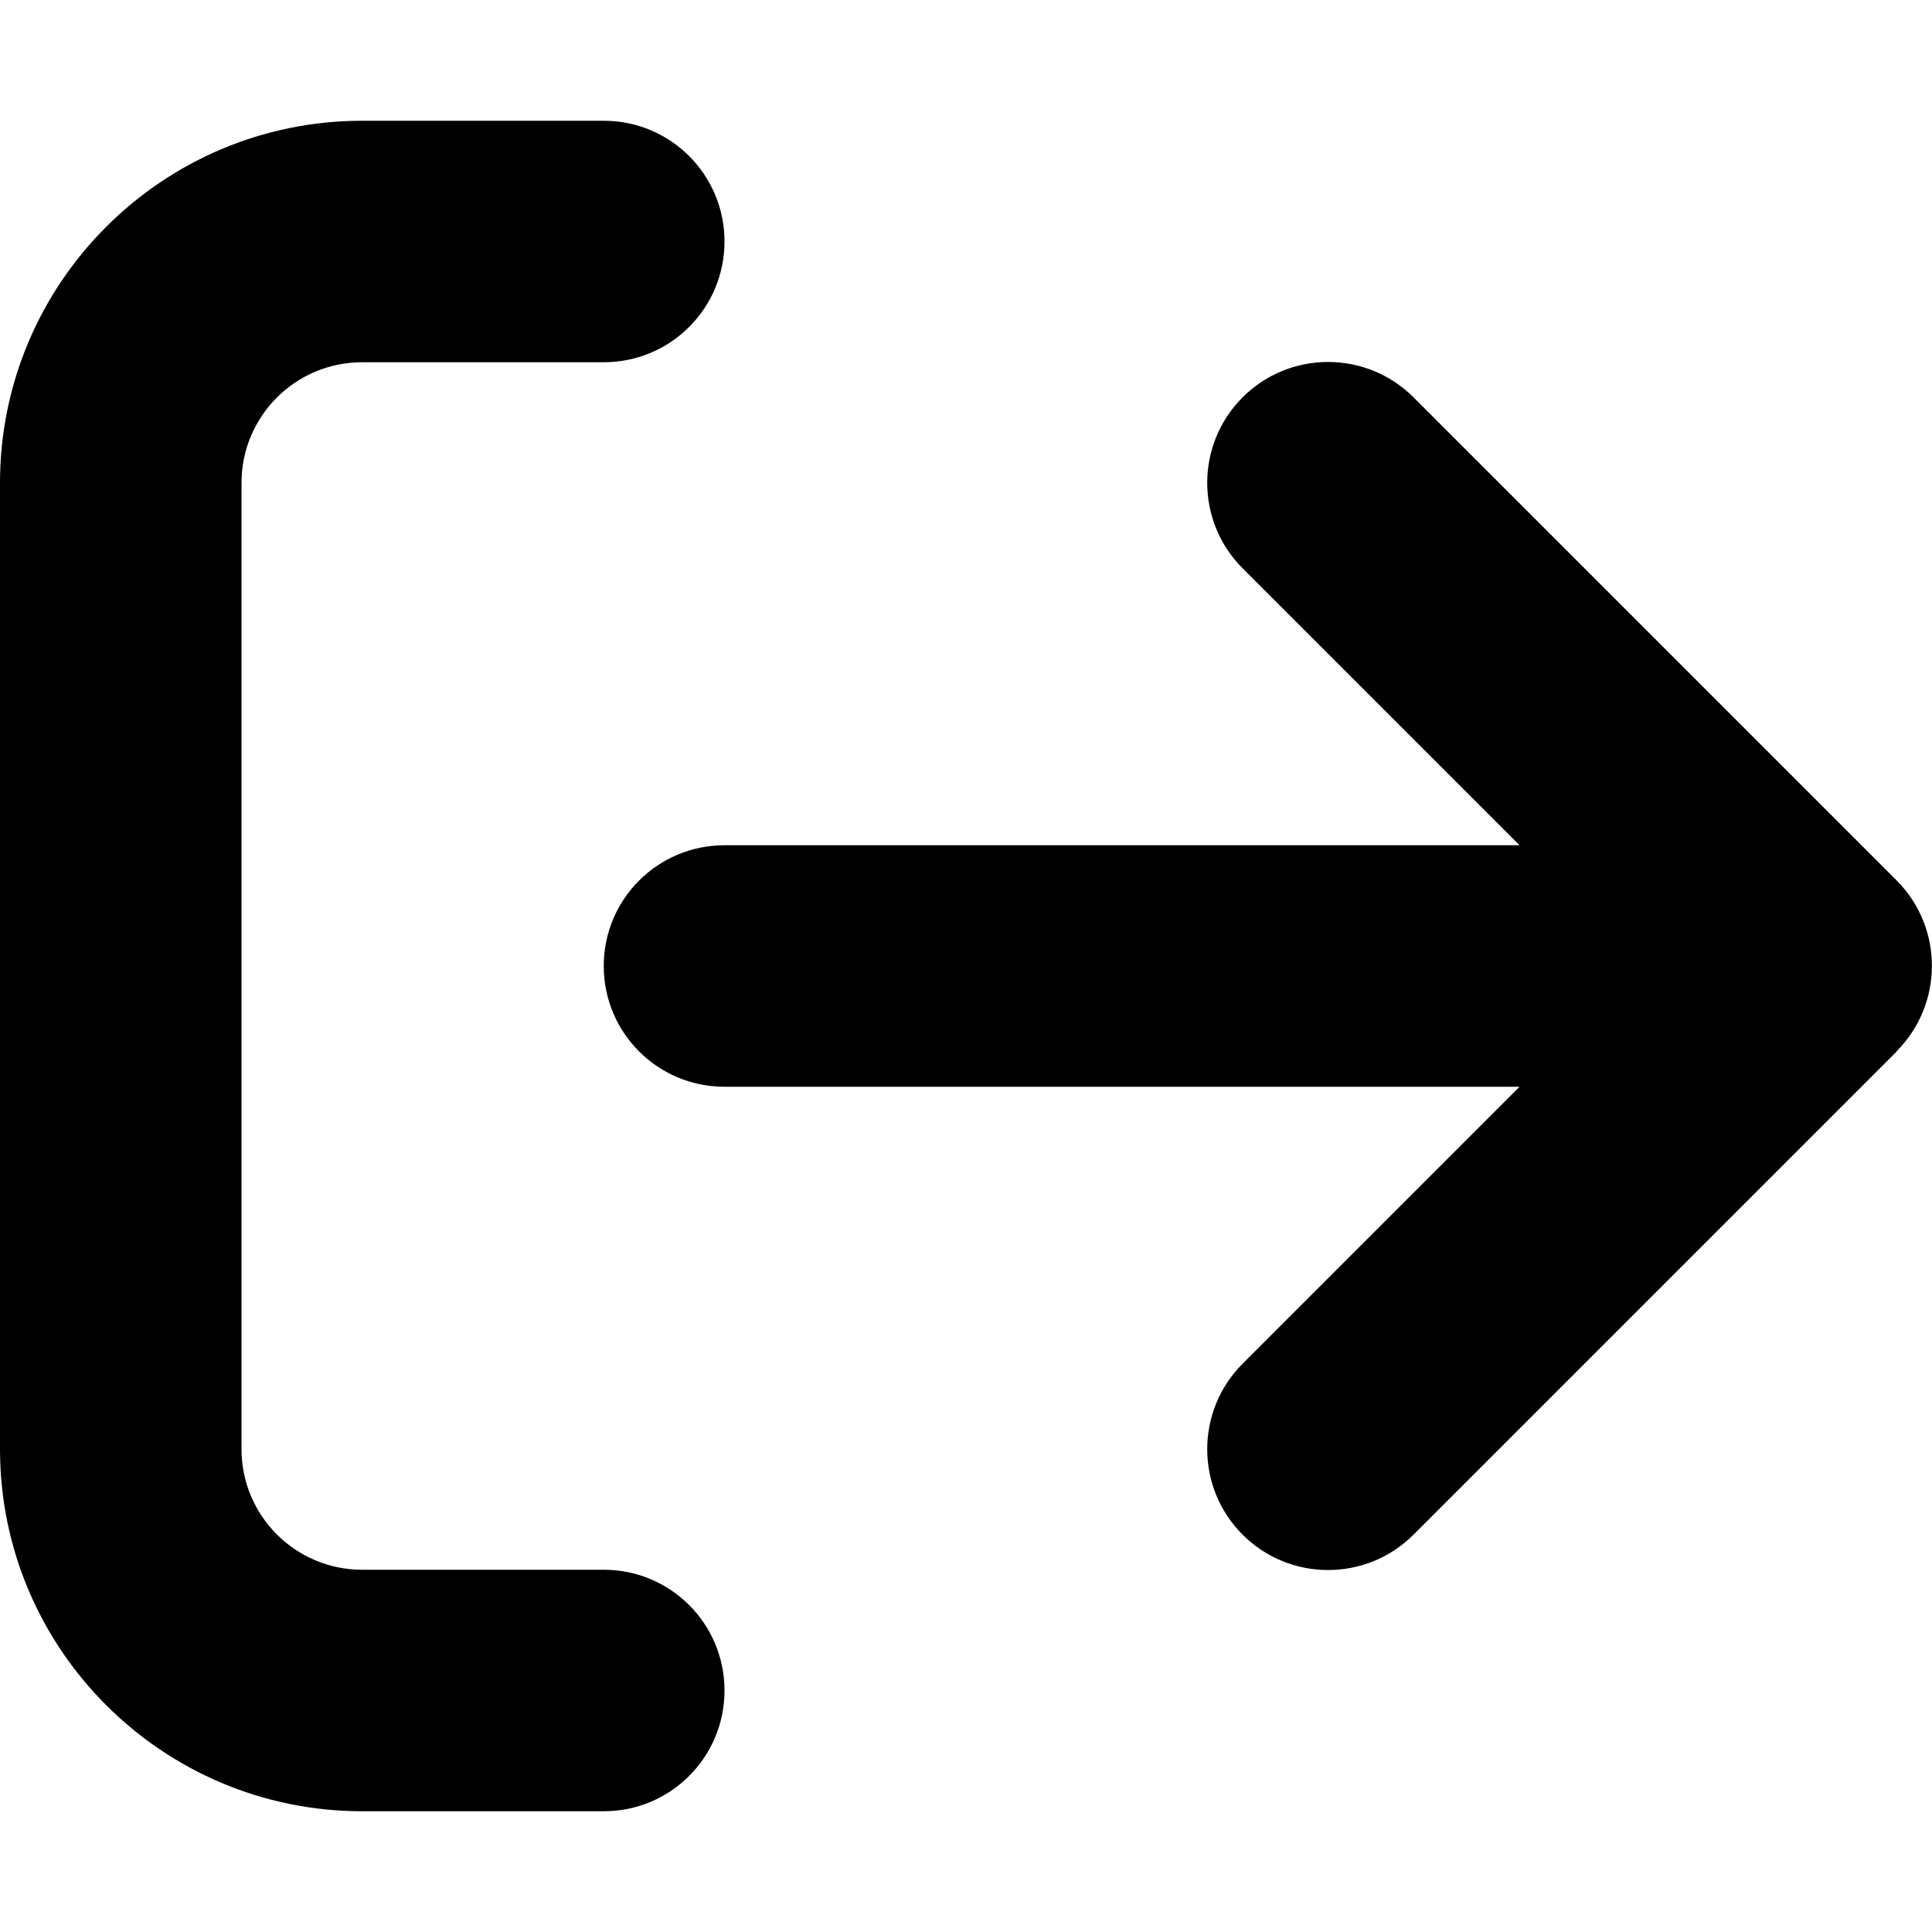
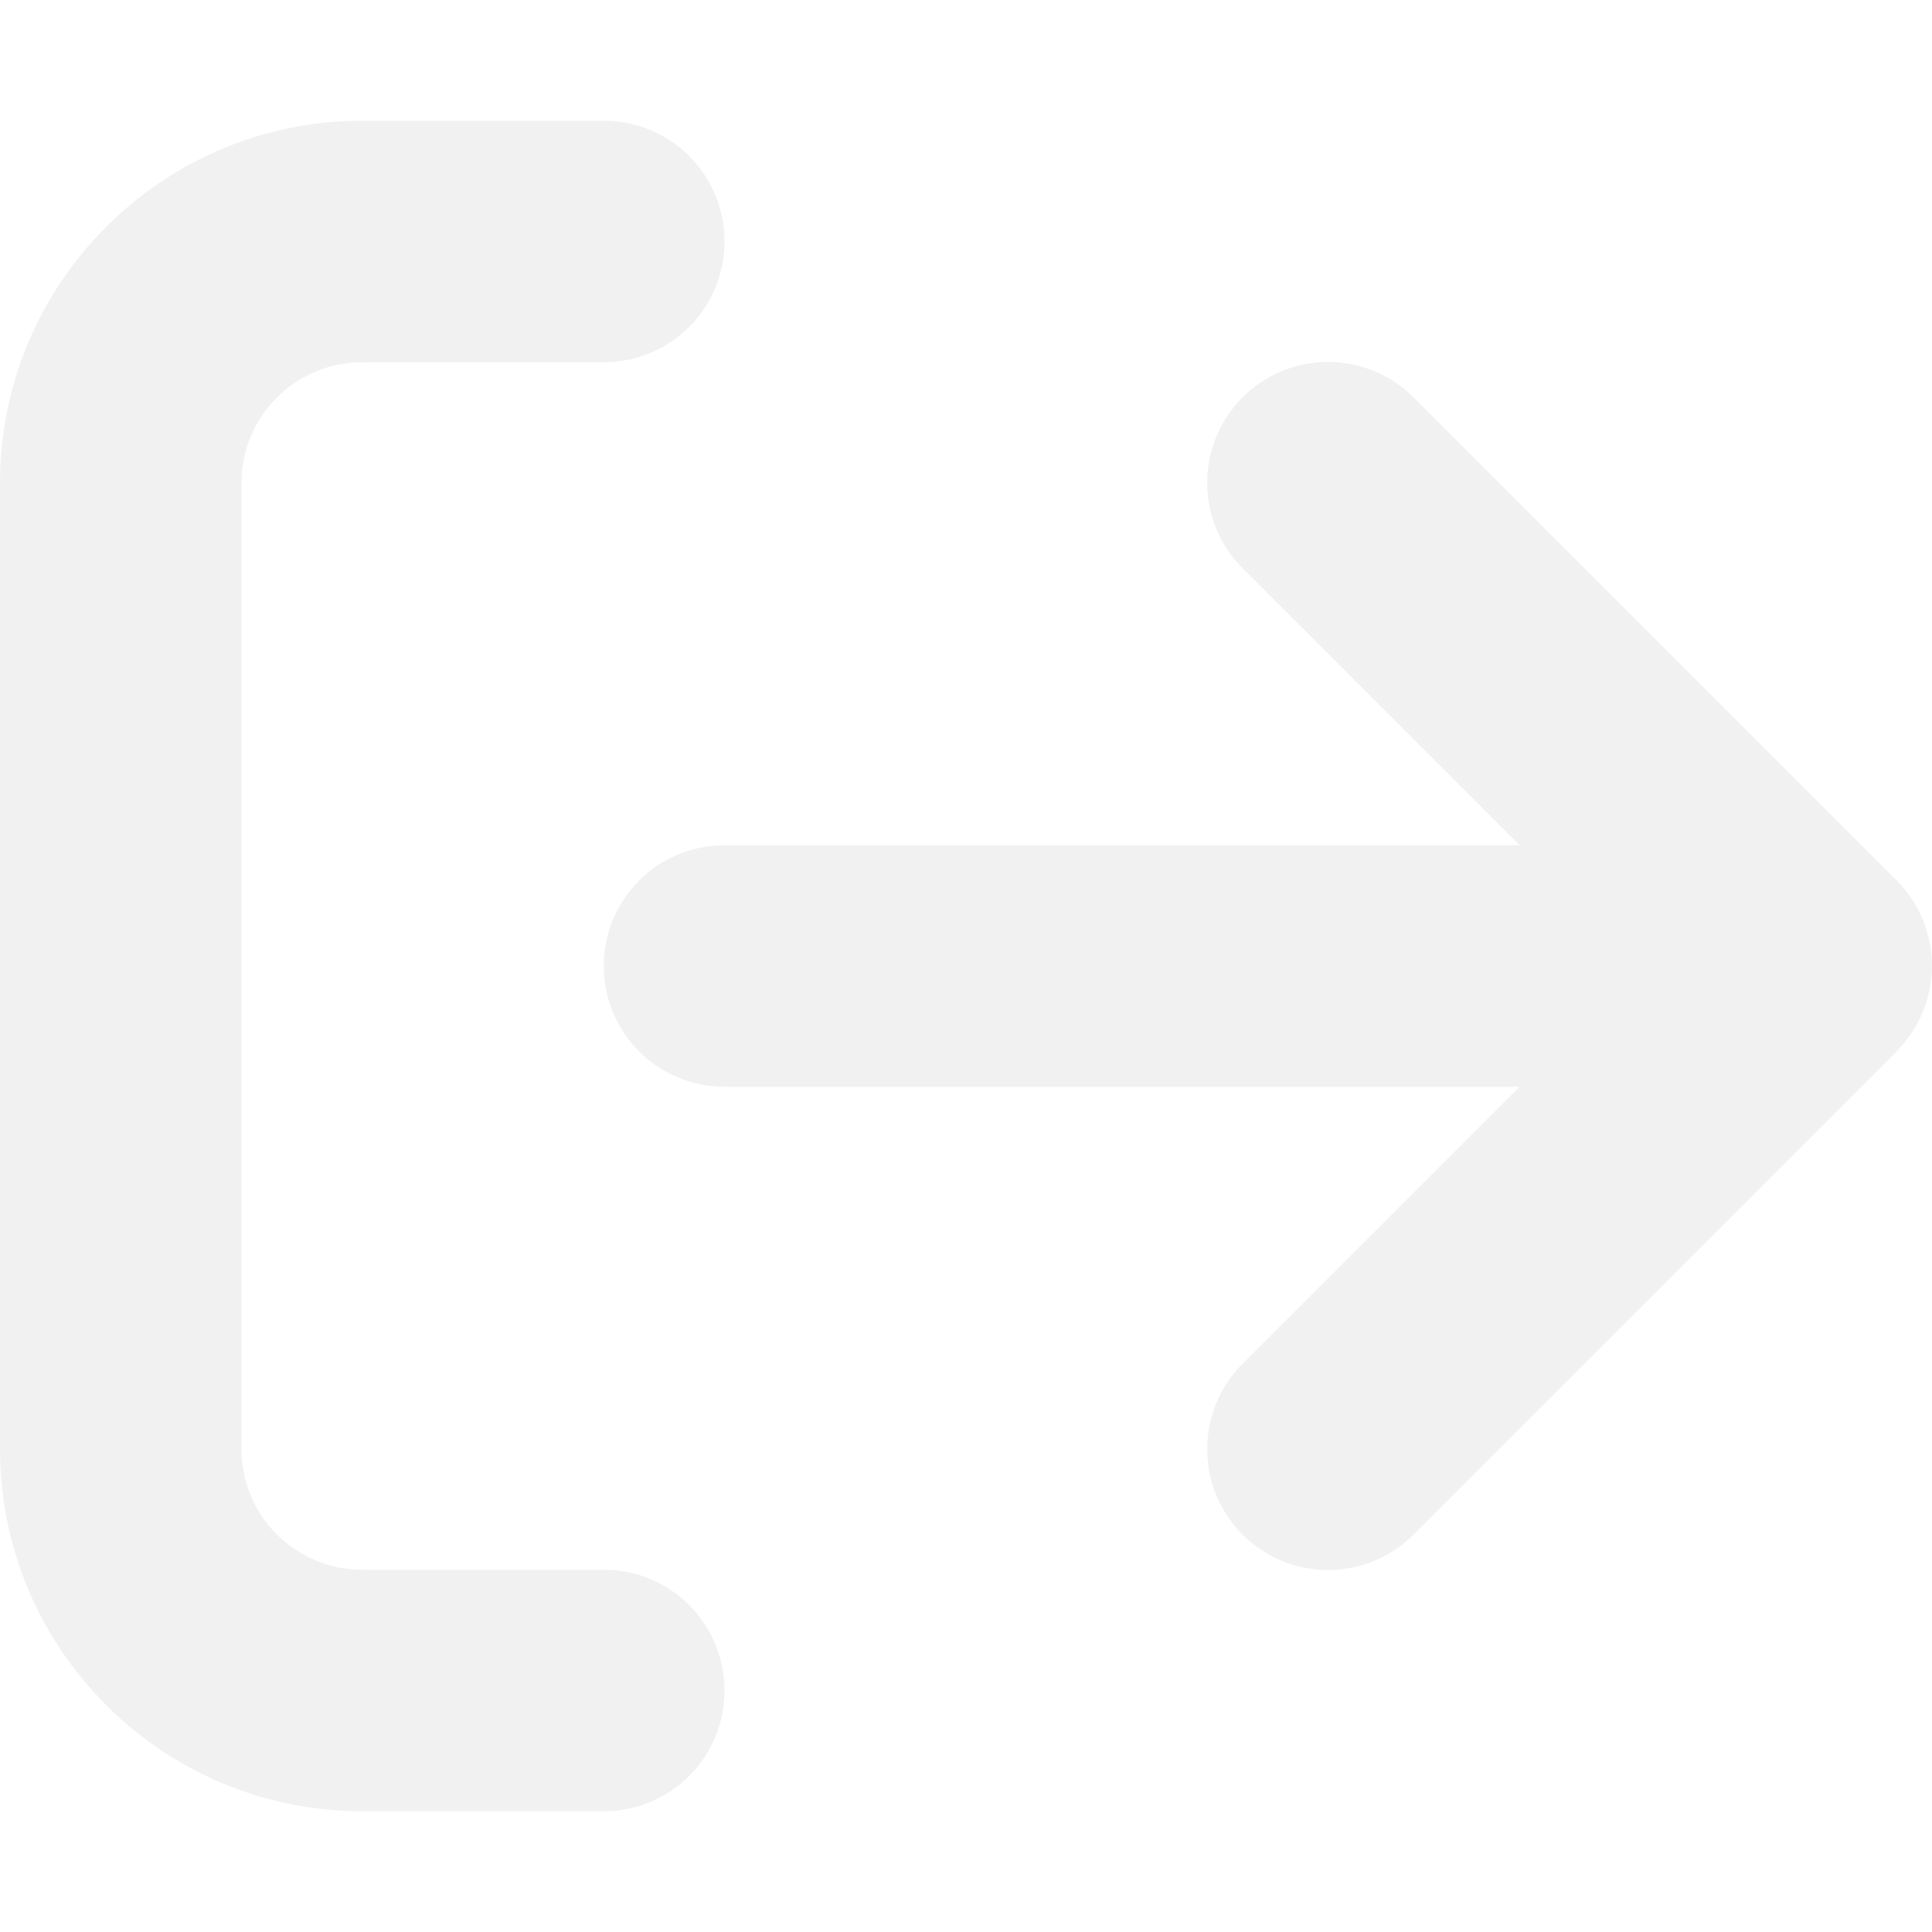
<svg xmlns="http://www.w3.org/2000/svg" height="16" width="16" viewBox="0 0 512 512">
-   <path opacity="1" fill="f1f1f1" d="M502.6 278.6c12.5-12.5 12.5-32.8 0-45.3l-128-128c-12.5-12.5-32.8-12.5-45.3 0s-12.5 32.8 0 45.3L402.7 224 192 224c-17.7 0-32 14.3-32 32s14.3 32 32 32l210.7 0-73.4 73.4c-12.5 12.5-12.5 32.8 0 45.3s32.8 12.5 45.3 0l128-128zM160 96c17.7 0 32-14.3 32-32s-14.3-32-32-32L96 32C43 32 0 75 0 128L0 384c0 53 43 96 96 96l64 0c17.7 0 32-14.3 32-32s-14.3-32-32-32l-64 0c-17.7 0-32-14.3-32-32l0-256c0-17.7 14.3-32 32-32l64 0z" />
+   <style>svg{fill:#f1f1f1}</style>
+   <path opacity="1" fill="#f1f1f1" d="M502.6 278.6c12.5-12.5 12.5-32.8 0-45.3l-128-128c-12.5-12.5-32.8-12.5-45.3 0s-12.5 32.8 0 45.3L402.7 224 192 224c-17.7 0-32 14.3-32 32s14.3 32 32 32l210.7 0-73.4 73.4c-12.5 12.5-12.5 32.8 0 45.3s32.8 12.5 45.3 0l128-128zM160 96c17.7 0 32-14.3 32-32s-14.3-32-32-32L96 32C43 32 0 75 0 128L0 384c0 53 43 96 96 96l64 0c17.7 0 32-14.3 32-32s-14.3-32-32-32l-64 0c-17.7 0-32-14.3-32-32l0-256c0-17.7 14.3-32 32-32l64 0z" />
</svg>
